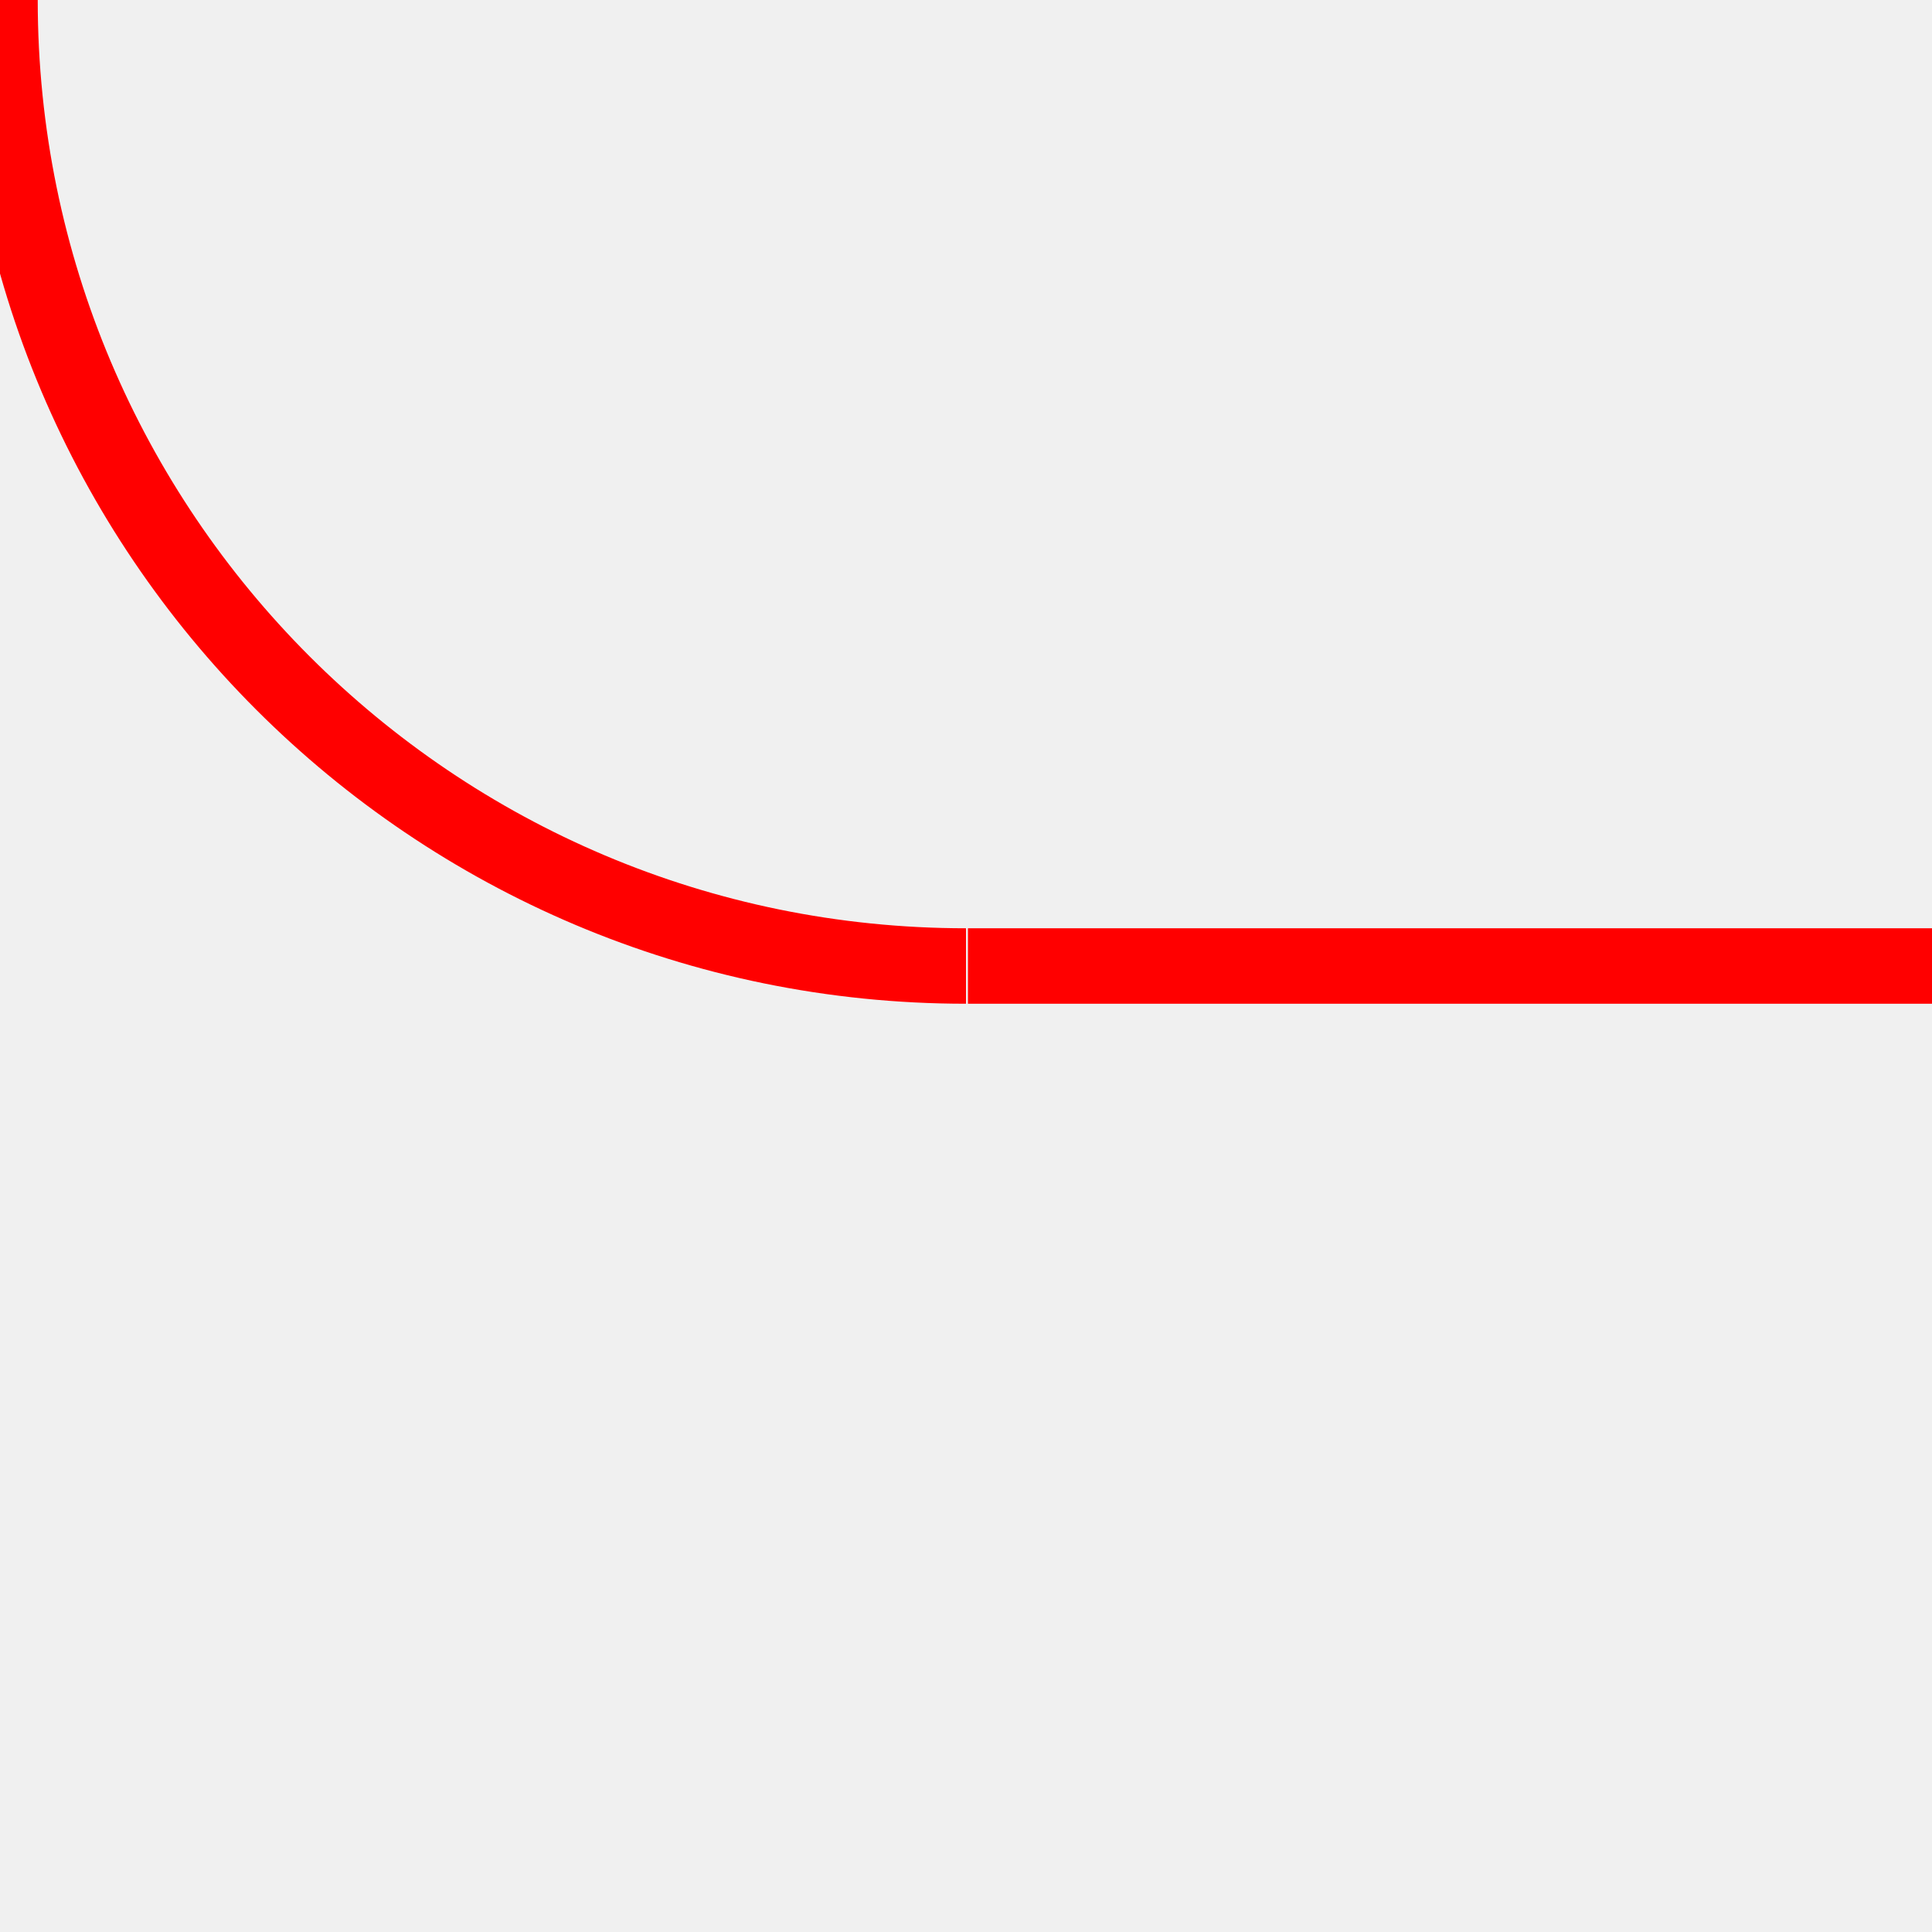
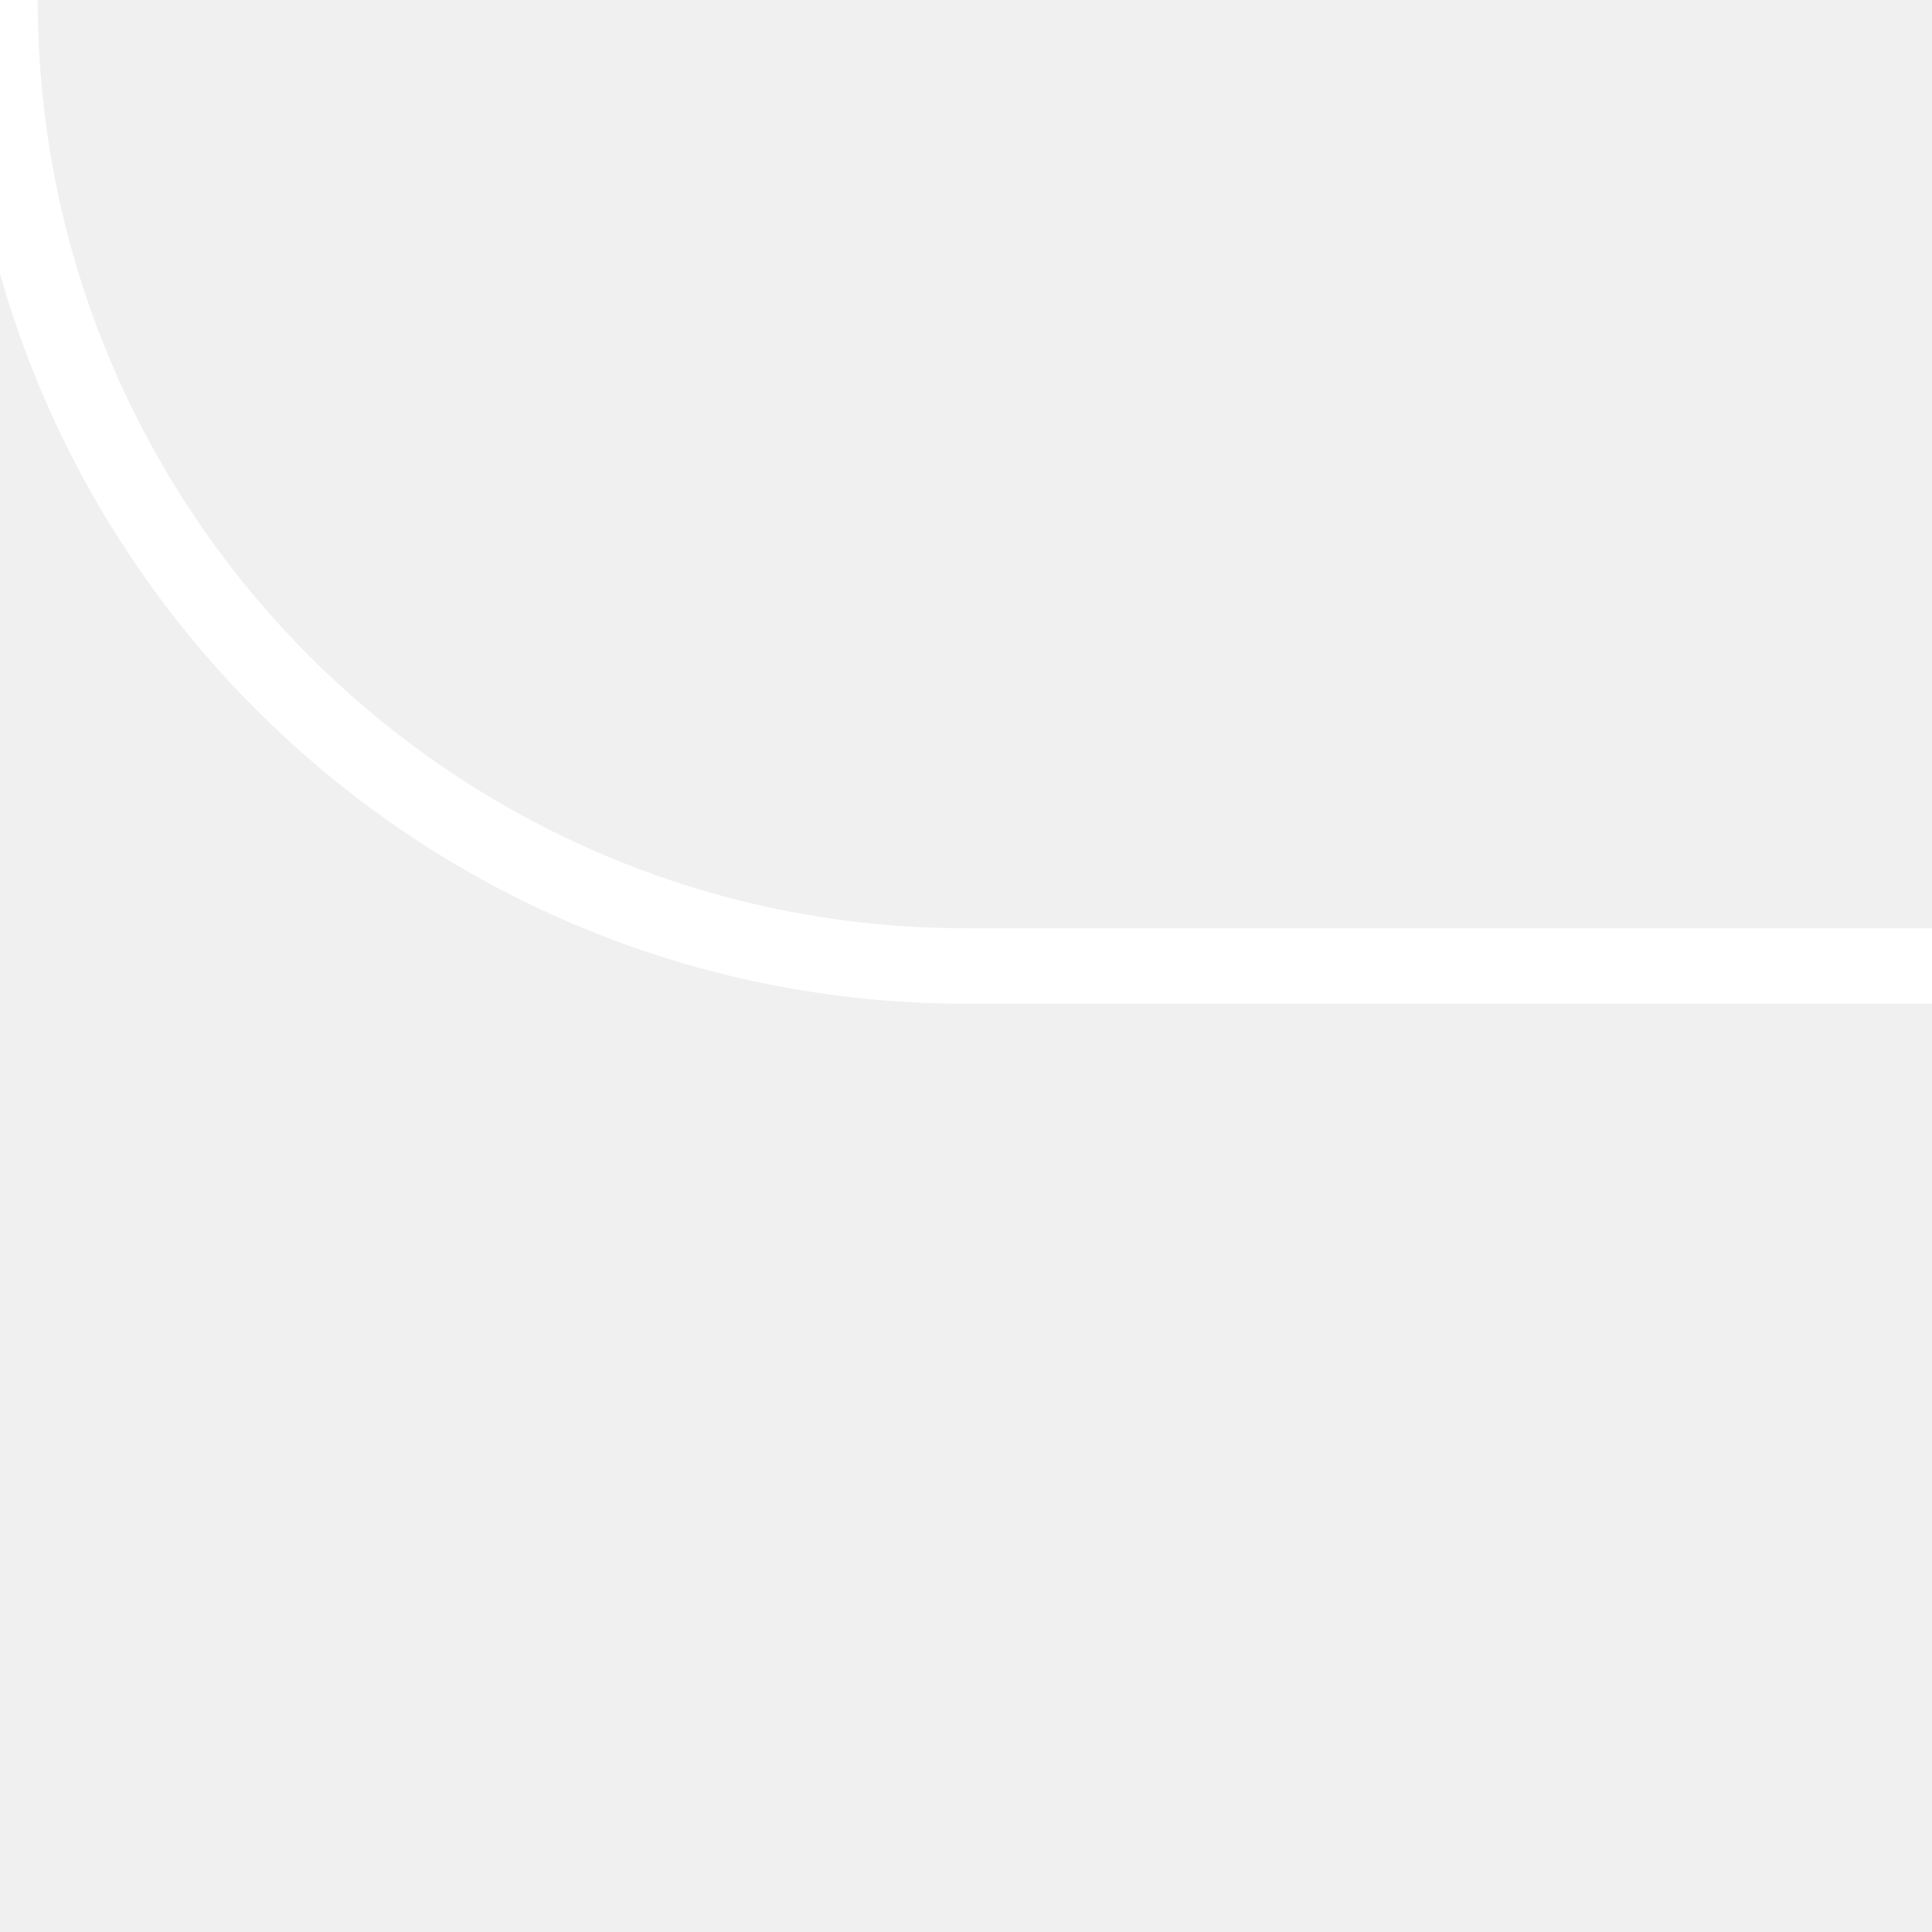
<svg xmlns="http://www.w3.org/2000/svg" width="256" height="256" viewBox="0 0 256 256" fill="none">
  <g clip-path="url(#clip0_2002_118)">
-     <path d="M256.255 128L128.255 128" stroke="#FF0000" stroke-width="10" />
-     <path d="M128 128C57.307 128 -2.50499e-06 70.692 -5.59506e-06 0" stroke="#FF0000" stroke-width="10" />
+     <path d="M-5.59506e-06 -1.52588e-05C-2.50499e-06 70.692 57.307 128 128 128L256.255 128" stroke="white" stroke-width="10" />
  </g>
  <defs>
    <clipPath id="clip0_2002_118">
      <rect width="256" height="256" fill="white" />
    </clipPath>
  </defs>
</svg>
